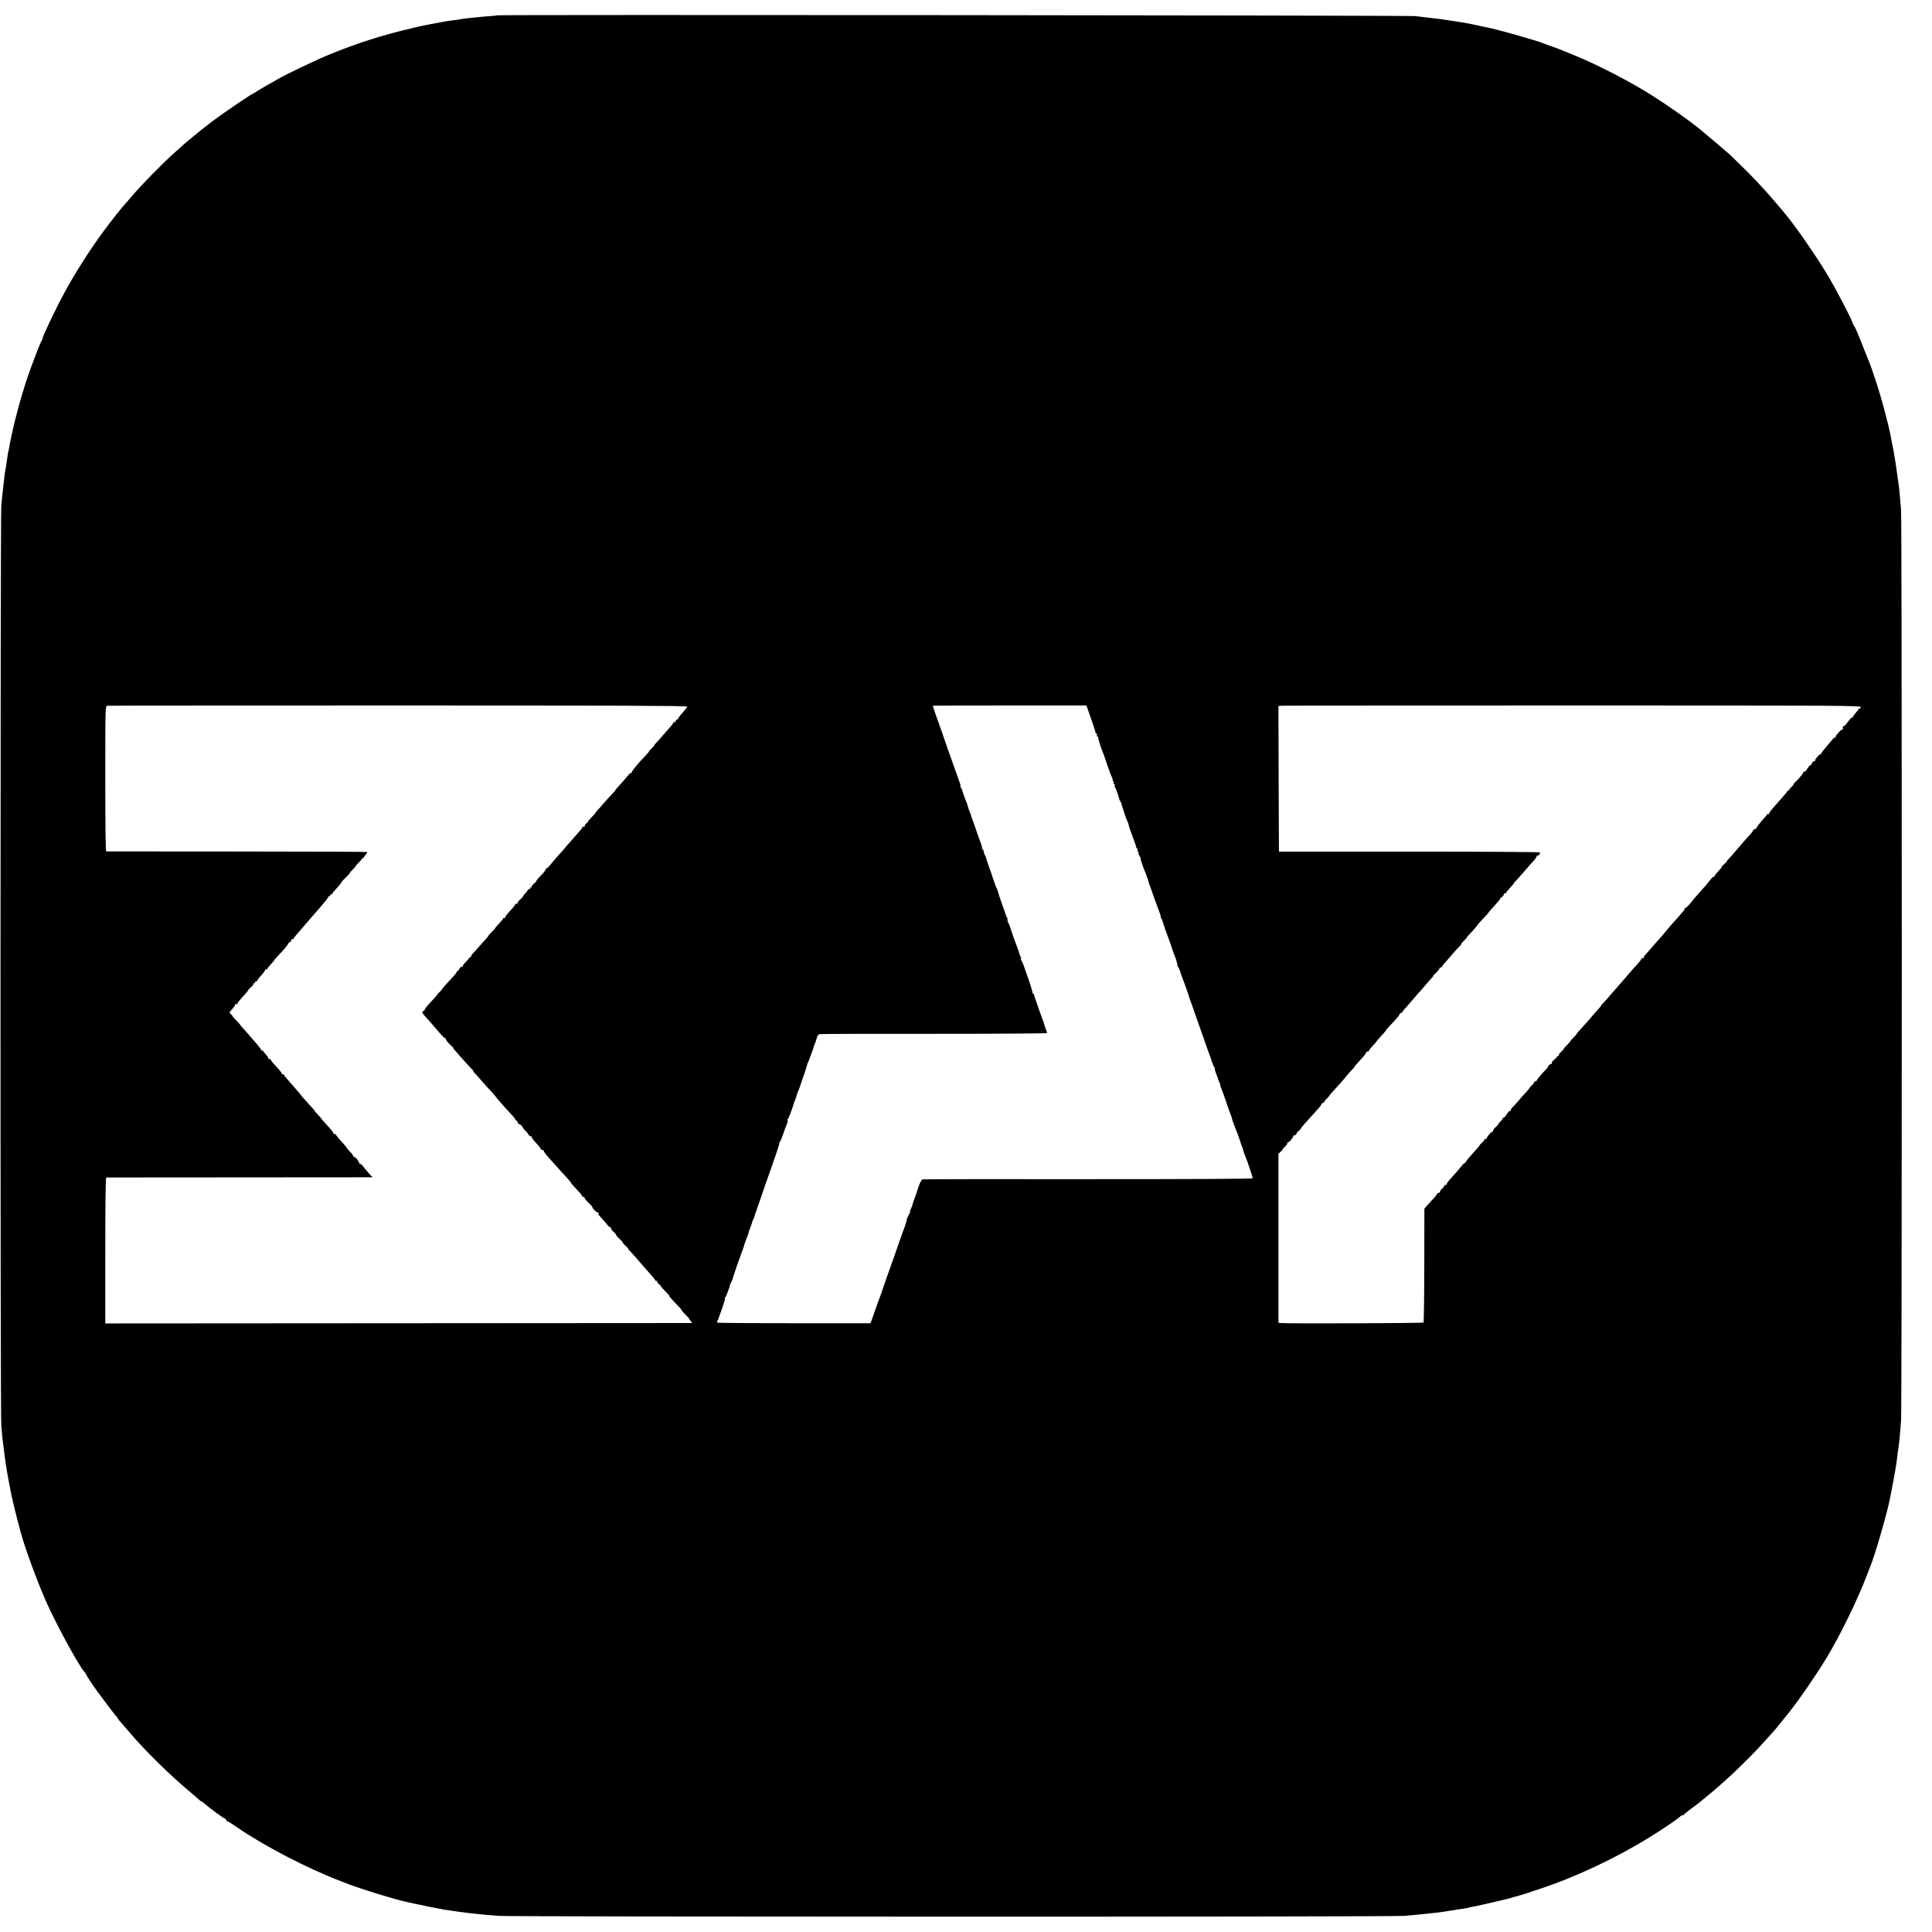
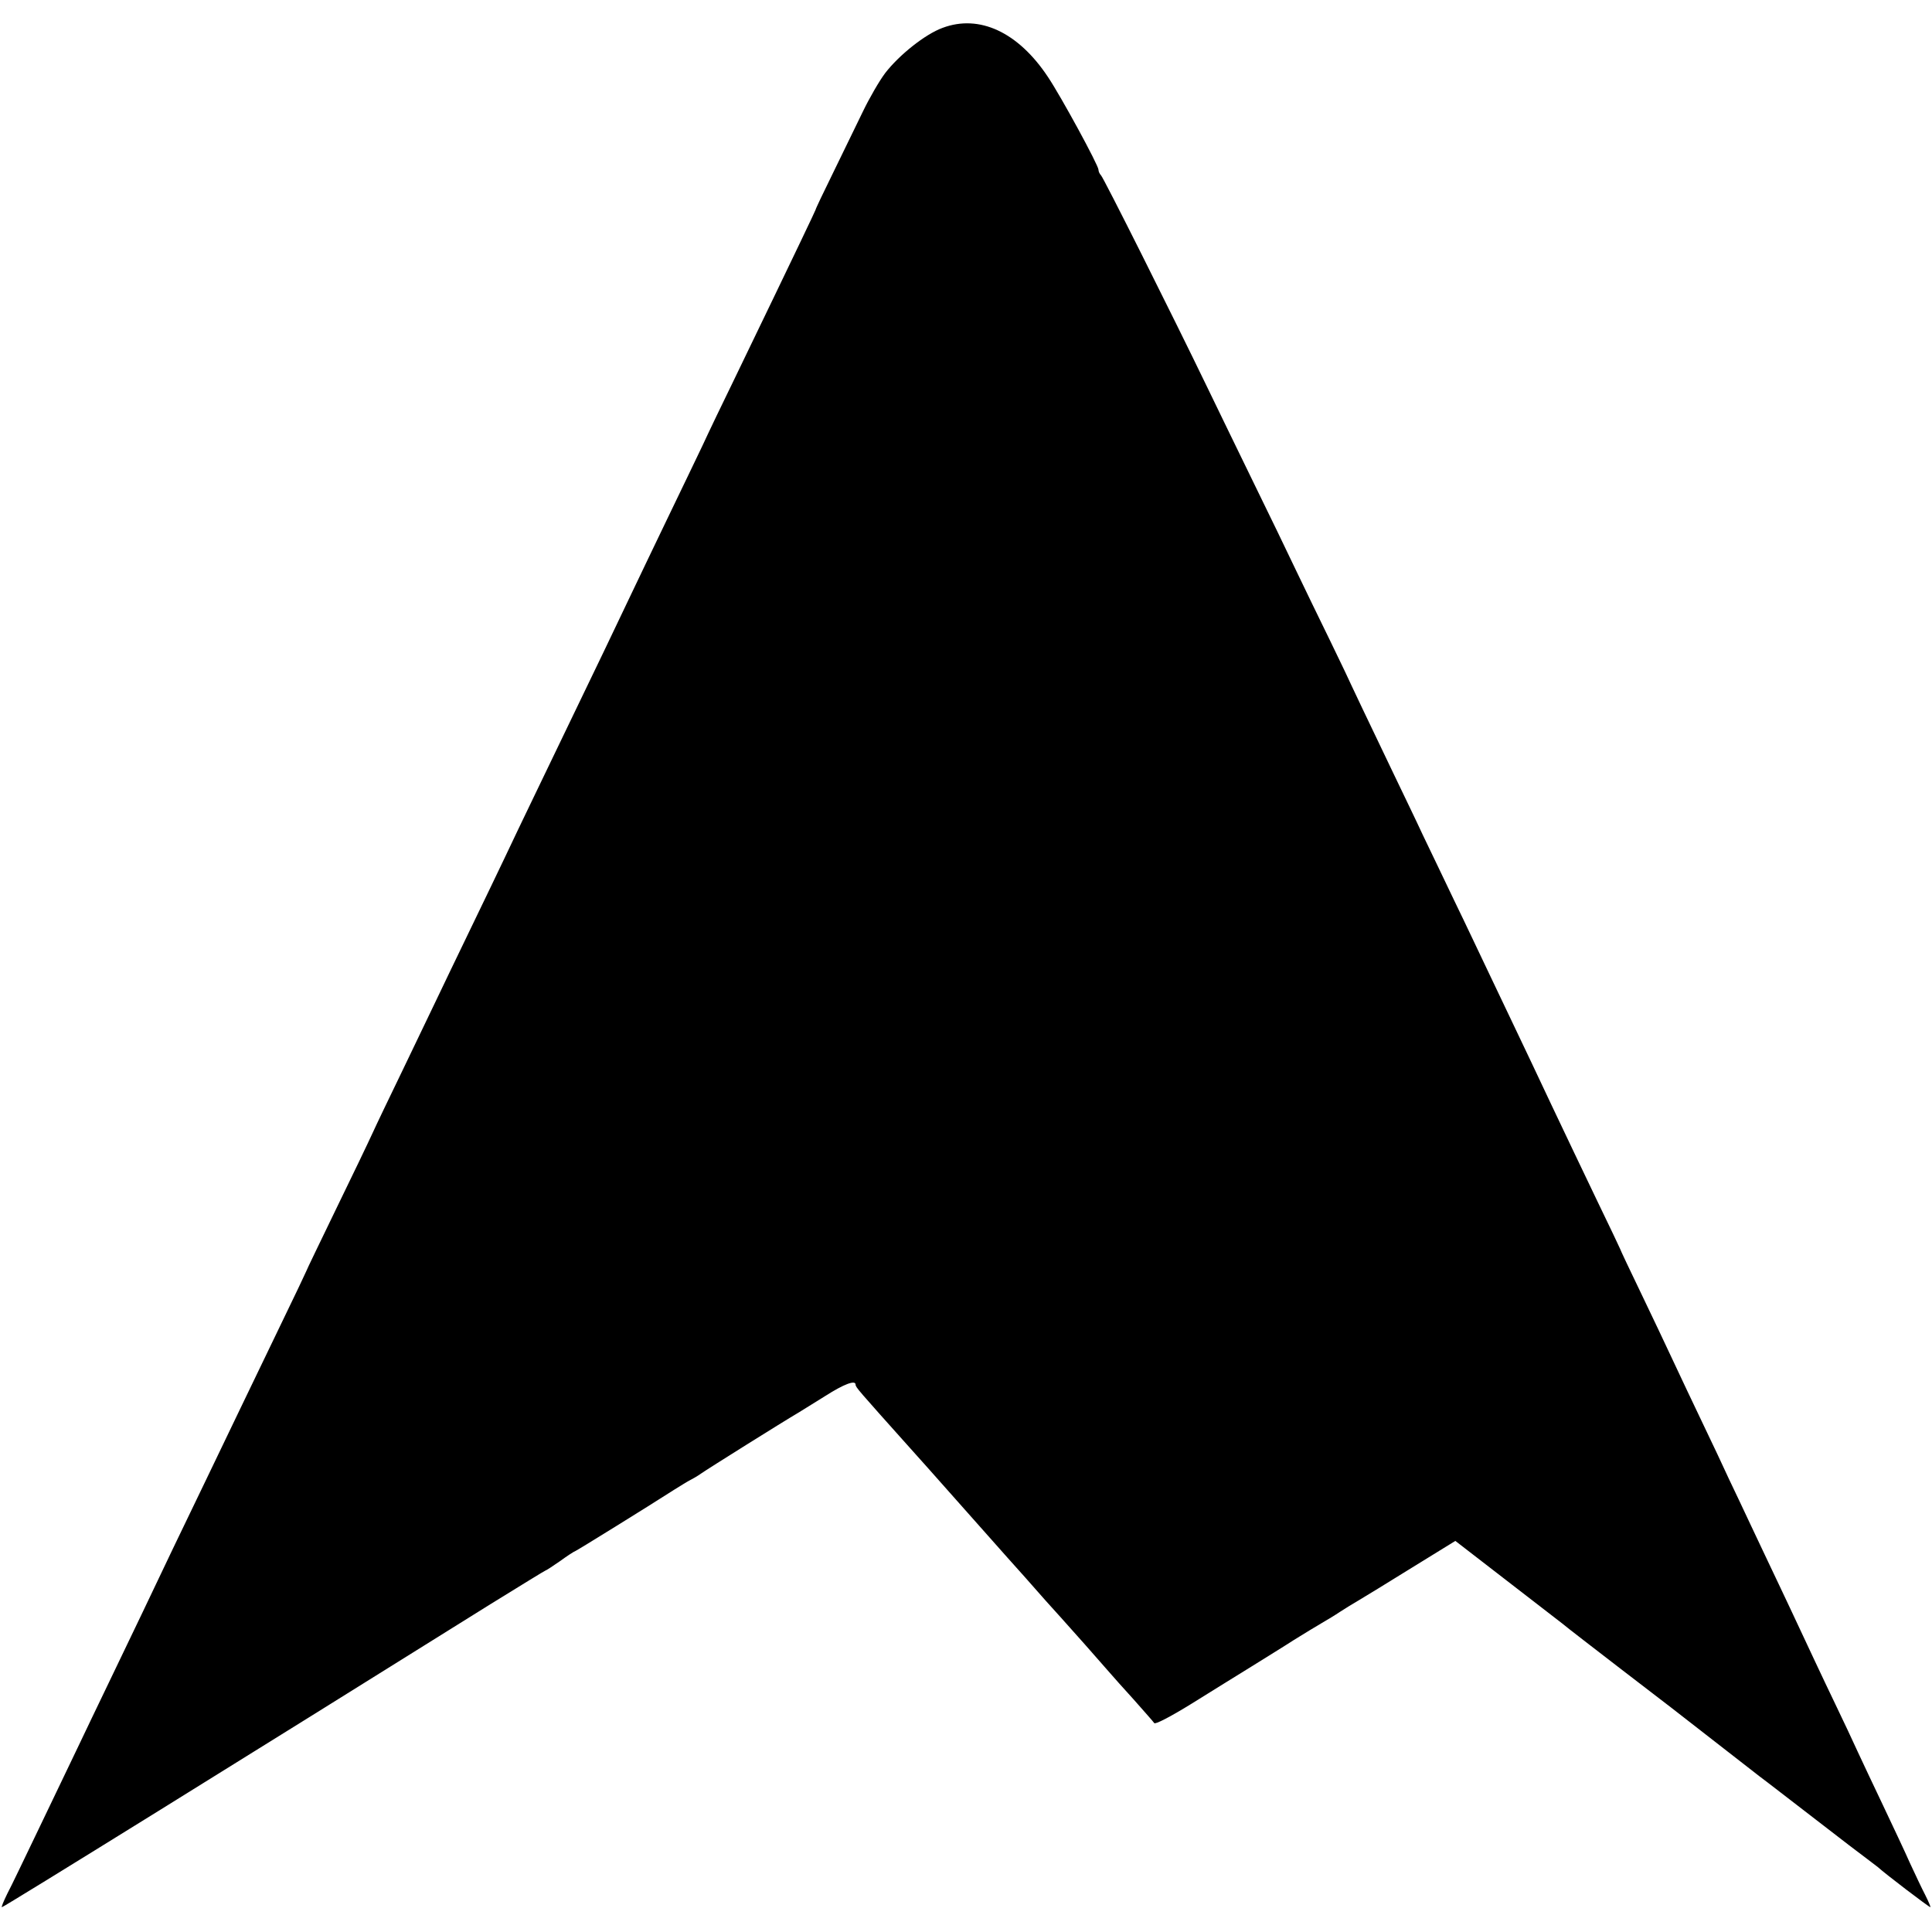
- <svg xmlns="http://www.w3.org/2000/svg" version="1.0" width="1954pt" height="1954pt" viewBox="0 0 1954 1954" preserveAspectRatio="xMidYMid meet">
-   <g transform="translate(0,1954) scale(0.1,-0.1)" fill="#000000" stroke="none">
-     <path d="M5029 19385 c-3 -2 -41 -6 -84 -9 -44 -3 -100 -8 -125 -11 -25 -2 -65 -7 -90 -9 -25 -3 -54 -7 -65 -9 -11 -3 -47 -8 -80 -12 -33 -3 -78 -10 -100 -15 -22 -5 -56 -11 -75 -14 -19 -3 -46 -8 -60 -11 -14 -3 -36 -8 -50 -10 -14 -2 -81 -17 -150 -34 -300 -71 -533 -146 -820 -263 -139 -57 -436 -199 -520 -248 -26 -16 -74 -43 -106 -60 -33 -18 -78 -46 -102 -61 -24 -16 -45 -29 -48 -29 -11 0 -317 -209 -396 -269 -25 -20 -61 -47 -79 -61 -49 -37 -212 -171 -230 -189 -9 -9 -43 -40 -77 -69 -117 -103 -349 -339 -452 -462 -30 -36 -58 -67 -61 -70 -12 -10 -137 -168 -206 -261 -130 -175 -286 -417 -393 -614 -84 -152 -230 -457 -230 -478 0 -7 -4 -17 -9 -22 -10 -11 -106 -261 -146 -380 -32 -96 -68 -217 -102 -345 -25 -93 -29 -111 -52 -215 -6 -27 -13 -61 -16 -75 -3 -14 -8 -38 -10 -54 -2 -15 -6 -35 -9 -45 -3 -9 -8 -36 -11 -61 -8 -60 -14 -100 -20 -130 -6 -28 -11 -68 -20 -155 -3 -33 -8 -73 -10 -90 -2 -16 -8 -73 -12 -125 -10 -121 -11 -9173 0 -9297 4 -51 9 -108 11 -125 5 -34 11 -84 22 -173 9 -79 34 -231 55 -330 5 -27 12 -63 15 -80 4 -23 50 -212 78 -315 2 -8 9 -35 16 -60 44 -165 185 -544 273 -735 108 -234 315 -611 368 -671 11 -11 19 -24 19 -28 0 -6 78 -124 113 -171 133 -179 178 -238 191 -251 9 -8 16 -18 16 -22 0 -4 17 -26 38 -48 20 -23 55 -63 77 -89 154 -184 424 -449 630 -619 33 -28 68 -58 78 -68 10 -10 21 -18 25 -18 4 0 18 -10 32 -23 46 -41 190 -147 200 -147 6 0 13 -7 16 -15 4 -8 10 -15 14 -15 5 0 44 -24 87 -54 282 -195 719 -422 1058 -551 39 -15 79 -31 90 -35 29 -13 248 -84 330 -108 107 -32 180 -52 182 -52 2 -1 8 -2 15 -4 22 -6 112 -26 138 -31 14 -3 36 -7 50 -10 74 -17 95 -21 170 -35 30 -6 64 -12 75 -14 11 -2 45 -7 75 -11 30 -4 63 -9 74 -11 10 -2 41 -6 70 -9 28 -3 71 -8 96 -11 25 -3 65 -7 90 -9 25 -2 88 -7 140 -12 120 -10 9045 -11 9160 0 47 4 108 10 135 12 28 3 70 7 95 10 25 3 68 7 95 10 28 4 61 8 75 10 56 8 116 18 135 21 11 2 40 7 65 10 25 3 48 8 51 10 4 2 24 6 45 10 22 3 104 21 184 40 184 43 192 45 210 51 8 3 20 7 26 8 28 7 131 37 149 44 11 5 52 19 90 31 367 119 777 311 1130 529 138 85 307 200 313 214 2 4 10 7 17 7 7 0 15 4 17 8 2 5 30 28 63 52 33 24 74 55 91 69 17 14 42 35 55 45 185 148 429 378 588 555 36 40 80 88 96 106 17 18 44 50 60 71 17 21 42 52 56 69 110 129 310 415 434 620 139 230 314 589 405 830 12 33 28 74 35 90 46 110 168 528 199 685 2 14 10 50 16 80 6 30 13 66 15 80 3 14 12 63 20 110 9 47 18 108 21 135 3 28 7 61 9 75 10 51 20 149 32 310 10 126 10 9112 0 9215 -4 44 -10 112 -13 150 -3 39 -7 81 -10 95 -2 14 -6 45 -10 70 -8 67 -33 231 -40 265 -5 26 -26 134 -40 205 -11 55 -66 269 -85 330 -11 36 -22 72 -24 81 -4 21 -80 248 -93 279 -6 14 -31 77 -56 140 -65 166 -91 227 -103 242 -6 7 -14 24 -18 38 -11 38 -164 331 -240 460 -118 198 -329 505 -442 640 -202 243 -330 379 -565 603 -17 16 -271 231 -312 264 -104 83 -313 230 -471 330 -211 134 -555 312 -780 403 -71 29 -139 56 -150 61 -11 5 -47 18 -80 29 -33 12 -69 25 -80 30 -68 29 -505 152 -585 165 -14 2 -54 10 -90 19 -36 8 -94 20 -130 26 -36 5 -78 12 -95 15 -105 17 -170 26 -300 40 -27 3 -72 9 -100 12 -54 8 -9279 16 -9286 8z m1921 -6991 c0 -7 -22 -36 -49 -65 -27 -29 -47 -58 -44 -63 3 -5 1 -6 -5 -2 -6 3 -13 -3 -17 -14 -4 -11 -11 -18 -16 -15 -5 4 -9 2 -9 -3 0 -5 -10 -20 -22 -34 -13 -14 -48 -54 -78 -89 -30 -35 -65 -74 -77 -86 -12 -13 -20 -23 -16 -23 3 0 -9 -13 -27 -30 -18 -16 -29 -30 -26 -30 3 0 -11 -17 -31 -38 -71 -71 -148 -165 -145 -176 2 -6 0 -8 -4 -4 -3 4 -19 -8 -33 -26 -26 -32 -65 -76 -108 -123 -12 -12 -20 -23 -18 -23 3 0 -12 -17 -32 -38 -21 -21 -58 -62 -83 -91 -25 -30 -55 -64 -68 -77 -13 -13 -21 -24 -18 -24 3 0 -15 -20 -40 -45 -24 -25 -41 -45 -37 -45 4 0 -3 -7 -15 -16 -12 -8 -20 -20 -17 -25 4 -5 -1 -9 -9 -9 -9 0 -16 -3 -16 -7 0 -8 -14 -24 -118 -142 -31 -35 -64 -72 -72 -83 -8 -11 -28 -33 -45 -50 -16 -17 -50 -57 -76 -89 -25 -32 -49 -55 -53 -52 -3 3 -6 1 -6 -6 0 -7 -12 -26 -27 -42 -16 -16 -38 -41 -51 -54 -13 -14 -20 -25 -17 -25 4 0 -7 -12 -24 -26 -17 -14 -28 -31 -24 -36 3 -7 1 -8 -5 -4 -7 4 -12 1 -12 -9 0 -9 -4 -13 -10 -10 -5 3 -10 2 -10 -2 0 -5 -13 -23 -29 -41 -17 -17 -27 -32 -24 -32 4 0 -7 -12 -25 -26 -17 -15 -29 -30 -26 -35 3 -5 -2 -9 -10 -9 -9 0 -16 -4 -16 -9 0 -6 -22 -33 -50 -62 -27 -29 -50 -58 -50 -66 0 -8 -4 -11 -10 -8 -5 3 -10 2 -10 -2 0 -5 -18 -28 -40 -51 -22 -22 -40 -44 -40 -47 0 -3 -16 -21 -35 -39 -19 -19 -35 -37 -35 -40 0 -3 -12 -18 -27 -34 -16 -16 -48 -53 -73 -82 -25 -29 -53 -60 -62 -68 -9 -9 -15 -19 -12 -24 3 -5 2 -7 -3 -6 -4 2 -9 0 -11 -4 -2 -4 -18 -23 -37 -43 -19 -19 -35 -40 -35 -45 0 -6 -6 -10 -14 -10 -8 0 -18 -9 -21 -20 -3 -11 -11 -20 -16 -20 -5 0 -9 -4 -9 -9 0 -5 -15 -25 -32 -43 -57 -60 -126 -138 -121 -138 2 0 -8 -11 -23 -25 -15 -14 -25 -25 -22 -25 3 0 -25 -32 -63 -72 -37 -39 -66 -75 -64 -79 3 -4 -2 -9 -10 -13 -22 -8 -19 -20 21 -62 52 -58 74 -82 136 -156 31 -36 59 -64 62 -60 3 3 6 -1 6 -9 0 -8 18 -32 40 -52 23 -20 38 -37 35 -37 -3 0 4 -10 15 -22 12 -13 38 -42 58 -66 20 -24 61 -68 90 -99 30 -30 48 -52 40 -48 -7 5 -4 -1 7 -12 11 -10 45 -48 75 -83 30 -35 74 -84 98 -108 23 -25 42 -47 42 -49 0 -5 108 -128 166 -189 23 -24 39 -46 36 -49 -3 -3 0 -5 6 -5 6 0 14 -9 17 -20 3 -11 11 -20 16 -20 6 0 17 -7 25 -15 9 -8 13 -15 9 -15 -3 0 6 -12 20 -26 14 -14 33 -36 41 -50 9 -13 21 -21 27 -17 5 3 7 2 4 -4 -3 -5 16 -33 44 -62 27 -28 49 -56 49 -62 0 -5 7 -9 15 -9 8 0 15 -6 15 -12 0 -7 27 -42 60 -78 32 -36 76 -84 97 -108 21 -24 57 -63 79 -87 23 -25 40 -45 37 -45 -2 0 13 -19 34 -42 21 -22 48 -52 61 -66 12 -14 22 -29 22 -34 0 -5 5 -6 10 -3 6 3 10 1 10 -6 0 -7 19 -31 42 -53 23 -23 41 -42 39 -44 -4 -6 37 -52 47 -52 6 0 14 -5 18 -12 5 -7 2 -8 -7 -3 -8 4 4 -12 27 -36 22 -24 52 -58 66 -76 14 -18 29 -29 32 -26 3 4 6 -1 6 -10 0 -8 11 -24 25 -35 14 -11 25 -24 25 -30 0 -5 16 -24 35 -41 19 -17 35 -35 35 -40 0 -5 14 -21 31 -35 17 -14 27 -26 23 -26 -4 0 -1 -6 7 -12 13 -11 77 -83 171 -193 15 -16 42 -48 62 -70 19 -22 36 -44 36 -48 0 -5 5 -5 12 -1 6 4 8 3 4 -4 -3 -6 6 -20 20 -31 15 -12 23 -21 19 -21 -4 0 17 -23 46 -52 29 -28 46 -48 38 -43 -14 8 33 -46 98 -112 18 -18 29 -33 26 -33 -4 0 14 -20 39 -45 25 -25 43 -45 40 -45 -3 0 3 -9 13 -20 10 -11 16 -20 14 -21 -2 0 -1338 -1 -2969 -2 l-2965 -2 0 738 c0 490 3 737 10 738 5 0 614 1 1351 1 l1342 1 -20 21 c-19 20 -59 68 -94 111 -8 11 -13 14 -9 8 3 -7 4 -13 1 -13 -3 0 -12 16 -21 35 -10 19 -25 37 -36 40 -10 4 -19 11 -19 17 0 6 -13 24 -30 40 -16 15 -30 31 -30 34 0 3 -11 18 -24 32 -65 72 -86 97 -86 104 0 5 -7 8 -15 8 -8 0 -15 5 -15 11 0 10 -17 31 -87 106 -18 19 -33 37 -33 40 0 3 -16 21 -35 39 -18 19 -32 34 -29 34 5 0 -40 51 -107 122 -20 21 -35 38 -32 38 2 0 -12 17 -31 38 -18 20 -44 50 -57 66 -13 15 -39 44 -56 64 -18 20 -33 40 -33 45 0 4 -5 5 -10 2 -5 -3 -10 -1 -10 5 0 7 -13 26 -29 43 -68 74 -81 90 -81 98 0 5 -7 9 -17 9 -9 0 -14 3 -10 6 3 3 -7 20 -23 38 -17 17 -30 35 -30 39 0 5 -5 5 -10 2 -6 -4 -9 -2 -8 3 2 5 -20 35 -49 68 -28 32 -69 79 -90 104 -21 24 -46 52 -55 62 -10 10 -18 20 -18 22 0 3 -18 23 -40 45 -22 22 -40 43 -40 47 0 4 -8 12 -17 19 -16 12 -14 16 15 49 18 20 32 41 32 47 0 6 5 7 10 4 6 -3 10 -2 10 3 0 6 12 23 28 40 54 59 90 102 85 102 -2 0 9 12 26 26 17 14 28 31 24 36 -3 7 -1 8 5 4 7 -4 12 -1 12 9 0 9 5 13 10 10 6 -3 10 -2 10 4 0 5 19 31 43 57 23 26 41 51 39 56 -1 5 2 7 8 3 5 -3 10 -3 10 2 0 4 18 27 40 51 22 23 38 42 35 42 -2 0 6 10 18 23 72 75 124 136 120 140 -3 3 5 10 16 17 12 6 19 15 16 21 -4 5 1 9 9 9 9 0 16 3 16 8 0 4 15 23 33 44 17 20 50 57 72 83 50 59 51 60 100 116 109 124 150 174 147 182 -1 5 2 6 8 2 5 -3 10 1 10 10 0 9 5 13 10 10 6 -3 10 -2 10 4 0 5 12 22 28 38 35 37 68 77 68 83 0 3 19 24 44 48 24 23 41 42 38 42 -4 0 9 16 29 35 20 19 33 35 30 35 -3 0 10 15 29 34 20 19 36 38 37 43 1 4 5 7 10 5 4 -1 7 2 7 6 0 5 9 18 20 30 11 11 16 23 12 25 -4 2 -596 5 -1317 5 -720 0 -1315 1 -1320 1 -7 1 -10 242 -10 736 0 729 0 734 20 737 11 2 1335 3 2942 3 2188 0 2923 -3 2923 -11z m4084 -120 c25 -71 46 -136 46 -142 0 -7 4 -12 10 -12 5 0 7 -7 4 -15 -4 -8 -1 -15 7 -15 7 0 10 -3 6 -6 -5 -5 27 -106 53 -169 5 -11 23 -63 40 -115 17 -52 38 -107 46 -121 7 -14 11 -29 7 -33 -3 -3 -1 -6 5 -6 6 0 9 -7 6 -15 -4 -8 -1 -15 6 -15 6 0 8 -4 5 -10 -3 -5 -3 -16 2 -22 11 -18 33 -78 39 -108 3 -13 11 -31 17 -39 7 -8 11 -16 10 -17 -1 -2 -1 -9 2 -16 28 -91 48 -146 56 -162 6 -10 13 -29 15 -42 2 -13 9 -36 16 -51 6 -16 12 -32 14 -38 1 -5 12 -37 25 -70 13 -33 22 -63 21 -67 -1 -5 3 -8 9 -8 5 0 7 -5 4 -10 -4 -6 -1 -17 5 -25 7 -8 9 -15 5 -15 -4 0 0 -11 9 -25 9 -14 14 -25 11 -25 -4 0 23 -84 45 -135 10 -24 23 -57 25 -67 2 -5 3 -9 5 -10 1 -2 3 -11 5 -21 2 -10 7 -26 11 -35 4 -9 8 -21 10 -27 4 -16 80 -227 93 -258 6 -16 11 -34 11 -41 0 -7 3 -16 8 -20 4 -4 8 -12 8 -17 1 -5 2 -10 4 -11 1 -2 3 -10 5 -18 5 -18 43 -127 55 -155 5 -11 18 -51 31 -90 12 -38 25 -74 29 -80 8 -13 33 -100 29 -101 -2 0 1 -7 7 -15 6 -8 17 -32 23 -54 7 -22 16 -49 21 -60 11 -25 61 -166 64 -180 1 -5 9 -30 19 -55 9 -25 42 -117 72 -205 31 -88 59 -167 62 -175 3 -8 7 -19 8 -25 3 -9 40 -112 52 -145 4 -8 7 -17 8 -20 7 -30 30 -88 38 -97 5 -7 7 -13 3 -13 -3 0 4 -24 15 -52 12 -29 22 -58 23 -65 1 -7 5 -16 9 -19 4 -4 7 -14 7 -22 0 -8 6 -28 14 -45 8 -18 28 -75 46 -127 17 -52 35 -104 40 -115 10 -23 22 -59 21 -62 -1 -3 26 -76 39 -108 12 -27 51 -138 53 -150 2 -5 5 -14 8 -20 4 -5 9 -23 13 -40 4 -16 13 -43 21 -60 18 -41 75 -210 75 -222 0 -6 -575 -9 -1662 -9 -915 1 -1670 0 -1678 -2 -12 -3 -36 -54 -54 -117 -2 -5 -5 -17 -8 -25 -29 -79 -40 -112 -42 -123 -1 -6 -8 -22 -14 -34 -7 -13 -10 -23 -7 -23 3 0 -4 -19 -16 -42 -12 -24 -21 -43 -19 -43 4 0 -18 -72 -30 -100 -5 -11 -24 -65 -43 -120 -19 -55 -47 -134 -61 -175 -15 -41 -29 -79 -30 -85 -2 -5 -6 -17 -9 -25 -9 -21 -69 -193 -72 -205 -1 -5 -5 -17 -8 -25 -9 -20 -88 -242 -92 -255 -1 -5 -6 -21 -12 -34 l-10 -24 -772 0 c-424 0 -774 3 -777 6 -3 3 -2 12 2 19 5 7 9 15 10 18 0 3 3 12 6 20 33 85 66 190 60 190 -4 0 -2 4 3 8 8 6 49 113 50 132 1 3 6 15 13 27 6 12 13 30 15 40 2 10 7 26 11 35 4 9 9 22 10 30 2 7 6 20 9 28 3 8 17 49 32 90 15 41 32 89 38 105 7 17 12 32 12 35 1 10 28 85 34 95 3 6 7 16 8 22 6 25 10 38 22 68 7 17 14 38 16 47 2 9 8 25 13 35 6 10 11 23 12 28 4 17 8 28 30 90 12 33 24 67 26 75 2 8 24 71 48 140 125 352 154 440 148 440 -4 0 -2 4 3 8 6 4 21 39 34 77 13 39 30 85 38 103 8 18 12 36 8 41 -3 5 -2 11 3 13 6 2 41 92 56 143 2 6 6 18 9 28 4 9 10 25 14 35 3 9 7 23 9 30 1 8 6 21 10 30 4 9 8 19 9 22 1 3 4 12 8 20 20 53 79 228 80 240 1 8 4 17 7 20 5 5 60 156 64 175 1 6 4 15 8 20 3 6 11 29 17 51 8 31 17 43 34 45 12 2 534 4 1160 3 625 0 1137 3 1137 8 0 4 -4 17 -9 30 -10 24 -21 57 -20 61 0 1 -11 31 -24 67 -14 36 -34 94 -46 130 -13 36 -25 72 -28 80 -4 8 -5 18 -5 23 1 4 -3 7 -10 7 -6 0 -9 3 -5 6 4 5 -30 114 -60 194 -3 8 -7 20 -9 25 -19 60 -39 111 -46 113 -4 2 -6 8 -2 13 3 5 2 15 -3 22 -4 6 -8 17 -10 22 -2 13 -42 124 -53 150 -5 11 -18 52 -31 90 -12 39 -25 74 -30 79 -5 6 -9 20 -9 31 0 12 -3 25 -7 29 -4 3 -8 12 -9 19 -2 7 -19 57 -39 112 -20 55 -38 111 -41 125 -3 13 -9 29 -13 35 -4 5 -21 48 -36 95 -15 47 -32 96 -38 110 -5 14 -11 31 -13 38 -1 8 -6 21 -10 30 -4 9 -9 26 -11 37 -2 10 -7 22 -11 25 -4 3 -9 16 -11 30 -1 14 -8 28 -15 32 -6 4 -8 8 -4 8 4 0 -3 28 -16 63 -13 34 -33 91 -45 127 -13 36 -25 72 -28 80 -4 8 -7 18 -8 23 -2 4 -3 8 -5 10 -1 1 -3 9 -5 17 -2 8 -9 29 -16 45 -6 17 -14 36 -16 43 -1 6 -5 18 -6 25 -5 15 -16 45 -27 72 -5 11 -14 38 -21 60 -6 22 -16 46 -22 53 -5 6 -7 12 -3 12 3 0 1 12 -5 28 -6 15 -35 97 -65 182 -30 85 -57 162 -61 170 -3 8 -7 20 -8 25 -3 12 -83 239 -118 337 -14 37 -23 68 -22 70 2 2 352 3 778 3 l775 0 46 -131z m7786 113 c0 -10 -4 -15 -10 -12 -5 3 -10 2 -10 -2 0 -5 -13 -23 -30 -41 -16 -18 -30 -38 -30 -43 0 -6 -3 -8 -7 -6 -5 3 -24 -17 -43 -43 -19 -27 -38 -46 -42 -44 -7 5 -12 -10 -9 -28 0 -5 -4 -8 -10 -8 -11 0 -64 -59 -64 -71 0 -4 -4 -11 -9 -16 -5 -5 -6 -2 -2 7 6 12 5 12 -6 -1 -71 -86 -96 -114 -110 -132 -10 -11 -18 -25 -18 -30 0 -6 -3 -8 -6 -4 -7 7 -60 -54 -57 -65 2 -4 -3 -8 -11 -8 -8 0 -18 -9 -21 -20 -3 -11 -11 -20 -16 -20 -5 0 -19 -16 -30 -35 -12 -19 -25 -32 -30 -29 -5 3 -9 0 -9 -6 0 -10 -48 -69 -82 -99 -10 -8 -18 -19 -18 -24 0 -5 -11 -18 -25 -29 -14 -11 -22 -24 -19 -30 4 -7 2 -8 -4 -4 -7 4 -12 4 -12 -1 0 -4 -15 -24 -33 -44 -114 -128 -152 -173 -152 -180 0 -4 -4 -11 -9 -16 -5 -5 -6 -2 -2 7 4 8 0 6 -8 -5 -9 -11 -38 -44 -64 -74 -26 -30 -46 -58 -45 -62 2 -4 -6 -11 -17 -14 -11 -4 -20 -10 -20 -15 0 -5 -12 -21 -27 -37 -25 -26 -74 -82 -158 -181 -16 -20 -42 -48 -57 -64 -15 -15 -25 -28 -22 -28 3 0 -10 -13 -28 -30 -18 -16 -30 -30 -26 -30 4 0 -11 -18 -33 -41 -21 -22 -39 -46 -39 -51 0 -6 -3 -8 -6 -5 -4 4 -20 -10 -35 -31 -33 -42 -57 -70 -114 -132 -22 -24 -61 -70 -86 -102 -26 -31 -49 -54 -53 -51 -3 3 -6 1 -6 -4 0 -11 -20 -37 -75 -97 -42 -46 -95 -107 -130 -150 -16 -21 -43 -52 -60 -70 -16 -17 -52 -58 -80 -91 -27 -32 -55 -64 -62 -70 -7 -7 -9 -15 -6 -19 4 -3 -1 -6 -10 -6 -9 0 -17 -4 -17 -9 0 -5 -17 -27 -37 -50 -41 -43 -63 -68 -134 -152 -26 -30 -57 -66 -70 -80 -13 -14 -44 -50 -68 -78 -24 -29 -57 -66 -73 -82 -16 -16 -27 -29 -24 -29 3 0 -7 -13 -22 -28 -15 -16 -45 -50 -67 -76 -22 -26 -53 -63 -70 -81 -78 -85 -95 -105 -91 -105 3 0 -11 -16 -31 -35 -20 -19 -33 -35 -30 -35 3 0 -13 -18 -35 -40 -23 -22 -38 -40 -34 -40 4 0 -6 -12 -23 -26 -17 -14 -28 -30 -25 -35 3 -5 2 -8 -3 -7 -4 2 -10 -1 -13 -7 -2 -5 -17 -21 -32 -33 -16 -13 -26 -28 -23 -32 3 -5 -4 -11 -15 -15 -11 -3 -20 -11 -20 -16 0 -5 -8 -17 -17 -27 -54 -56 -103 -115 -103 -123 0 -6 -4 -7 -10 -4 -5 3 -10 2 -10 -4 0 -6 -13 -24 -30 -41 -16 -16 -28 -30 -25 -30 2 0 -13 -17 -33 -39 -20 -21 -55 -60 -77 -87 -22 -26 -48 -54 -57 -63 -10 -8 -18 -21 -18 -29 0 -7 -4 -11 -8 -8 -5 3 -19 -12 -33 -33 -13 -22 -27 -37 -31 -34 -5 2 -8 0 -8 -6 0 -6 -12 -22 -27 -36 -15 -14 -24 -25 -20 -25 5 0 -5 -12 -22 -26 -17 -14 -31 -33 -31 -42 0 -8 -3 -13 -6 -9 -7 7 -60 -54 -57 -65 2 -4 -5 -8 -14 -8 -9 0 -14 -3 -10 -6 3 -3 -8 -18 -24 -31 -16 -14 -28 -27 -26 -29 1 -2 -24 -32 -56 -66 -33 -35 -68 -76 -78 -93 -11 -16 -19 -26 -19 -21 0 5 -10 -4 -22 -20 -29 -37 -62 -75 -115 -133 -23 -25 -43 -52 -43 -59 0 -7 -4 -10 -10 -7 -5 3 -10 1 -10 -4 0 -6 -11 -21 -25 -33 -13 -11 -22 -25 -20 -29 3 -4 -4 -10 -15 -14 -11 -3 -20 -10 -20 -15 0 -5 -12 -21 -27 -37 -16 -16 -44 -47 -63 -68 l-34 -40 -1 -572 c0 -314 -4 -575 -8 -579 -7 -7 -1401 -12 -1444 -5 l-23 3 0 855 0 854 26 24 c15 14 23 25 19 25 -4 0 4 9 19 21 14 11 26 28 26 36 0 9 3 14 6 10 8 -7 54 46 54 63 0 6 3 9 8 7 4 -3 13 1 20 9 7 8 10 14 6 14 -4 0 5 10 20 21 15 12 25 23 23 25 -2 2 17 26 42 53 25 27 57 63 71 79 14 15 42 47 63 70 21 23 34 42 30 42 -4 1 3 7 17 15 14 8 21 14 16 15 -4 0 6 13 23 29 17 16 31 32 31 35 0 3 15 21 33 40 52 56 100 109 137 156 19 23 46 54 60 66 14 13 22 24 19 24 -3 0 20 28 52 62 32 33 61 69 65 80 3 10 10 16 15 13 5 -4 9 -2 9 2 0 5 20 30 44 56 24 26 42 47 40 47 -2 0 20 25 49 56 29 31 50 57 48 58 -2 0 14 19 35 41 64 66 105 115 97 115 -5 1 3 7 17 15 14 8 22 14 18 15 -3 0 6 12 20 28 15 15 45 49 67 76 22 26 54 63 70 81 17 17 48 53 70 80 22 26 50 58 63 71 13 13 20 24 17 24 -3 0 10 15 30 32 19 18 35 39 35 46 0 7 5 10 10 7 6 -3 10 -3 10 2 0 4 13 22 28 39 15 18 50 58 77 89 28 32 61 69 75 82 14 13 22 23 18 23 -4 0 8 16 28 35 19 19 33 35 30 35 -2 0 10 15 28 33 38 39 81 90 83 97 1 3 26 31 57 63 30 31 54 57 51 57 -2 0 6 10 18 23 53 57 104 117 99 117 -4 0 4 7 16 16 12 8 22 22 22 30 0 8 5 12 10 9 6 -3 10 -2 10 2 0 5 18 28 40 51 22 22 40 44 40 47 0 3 10 16 23 28 12 12 49 54 82 92 33 39 75 87 95 108 19 21 34 43 32 49 -1 5 1 7 5 5 5 -3 14 1 21 9 7 8 9 14 5 14 -4 0 -2 4 5 9 7 4 -585 8 -1315 8 l-1328 0 -3 736 -2 736 22 3 c13 2 1338 3 2946 3 2812 0 2922 -1 2922 -18z" />
+ <svg xmlns="http://www.w3.org/2000/svg" version="1.0" width="700pt" height="700pt" viewBox="0 0 700 700" preserveAspectRatio="xMidYMid meet">
+   <g transform="translate(0,700) scale(0.1,-0.1)" fill="#000000" stroke="none">
+     <path d="M3415 6899 c-63 -23 -157 -98 -208 -164 -21 -28 -57 -90 -81 -140 -24 -49 -72 -148 -107 -220 -35 -71 -64 -132 -64 -135 -2 -6 -53 -114 -295 -615 -40 -82 -92 -190 -115 -240 -23 -49 -80 -166 -125 -260 -45 -93 -102 -213 -127 -265 -25 -52 -72 -151 -105 -220 -33 -69 -86 -179 -118 -245 -32 -66 -90 -187 -130 -270 -40 -82 -89 -186 -110 -230 -21 -44 -77 -161 -125 -260 -48 -99 -104 -216 -125 -260 -21 -44 -75 -156 -120 -250 -45 -93 -95 -197 -110 -230 -15 -33 -75 -158 -134 -279 -58 -120 -106 -219 -106 -221 0 -1 -43 -92 -96 -201 -109 -225 -185 -385 -269 -559 -32 -66 -85 -176 -118 -245 -33 -69 -83 -174 -112 -235 -29 -60 -83 -173 -120 -250 -37 -77 -89 -185 -115 -240 -26 -55 -89 -185 -139 -290 -50 -104 -101 -211 -115 -237 -13 -27 -22 -48 -19 -48 7 0 911 561 1772 1099 107 66 196 121 198 121 2 0 25 15 51 33 26 19 52 36 58 38 9 4 258 158 356 221 24 15 50 31 58 35 8 4 26 14 40 24 21 15 297 188 355 222 11 7 53 33 95 59 69 44 110 59 110 41 0 -9 8 -18 195 -227 6 -6 100 -112 210 -236 110 -124 204 -230 210 -236 5 -6 39 -44 75 -85 36 -40 76 -84 88 -98 20 -22 75 -84 144 -163 9 -11 48 -54 85 -95 37 -42 71 -80 75 -86 3 -6 59 23 135 70 70 44 168 104 216 134 48 30 118 73 155 97 37 23 83 51 102 62 19 11 49 29 65 40 17 11 46 29 65 40 19 11 107 65 194 119 l159 98 176 -136 c97 -75 192 -148 211 -163 19 -16 114 -89 210 -163 96 -74 180 -138 185 -142 28 -22 285 -222 320 -249 22 -16 113 -87 203 -156 89 -69 174 -134 188 -144 14 -11 31 -24 38 -29 26 -24 185 -145 190 -145 2 0 -6 19 -18 43 -12 23 -37 76 -56 117 -18 41 -63 136 -98 210 -35 74 -77 162 -92 195 -15 33 -51 110 -80 170 -50 104 -90 190 -165 350 -18 39 -59 124 -90 190 -31 66 -73 154 -92 195 -20 41 -56 118 -80 170 -94 197 -146 307 -173 365 -15 33 -62 131 -104 219 -42 87 -76 159 -76 161 0 1 -38 81 -84 176 -46 96 -120 251 -164 344 -44 94 -105 222 -135 285 -30 63 -75 158 -100 210 -25 52 -77 163 -117 245 -40 83 -91 191 -115 240 -23 50 -71 149 -105 220 -104 217 -153 320 -155 325 -1 3 -34 73 -74 155 -41 83 -97 200 -126 260 -29 61 -96 200 -150 310 -54 110 -130 268 -170 350 -127 263 -376 760 -386 770 -5 5 -9 14 -9 20 0 16 -136 266 -183 336 -108 163 -249 228 -382 178z" />
  </g>
</svg>
